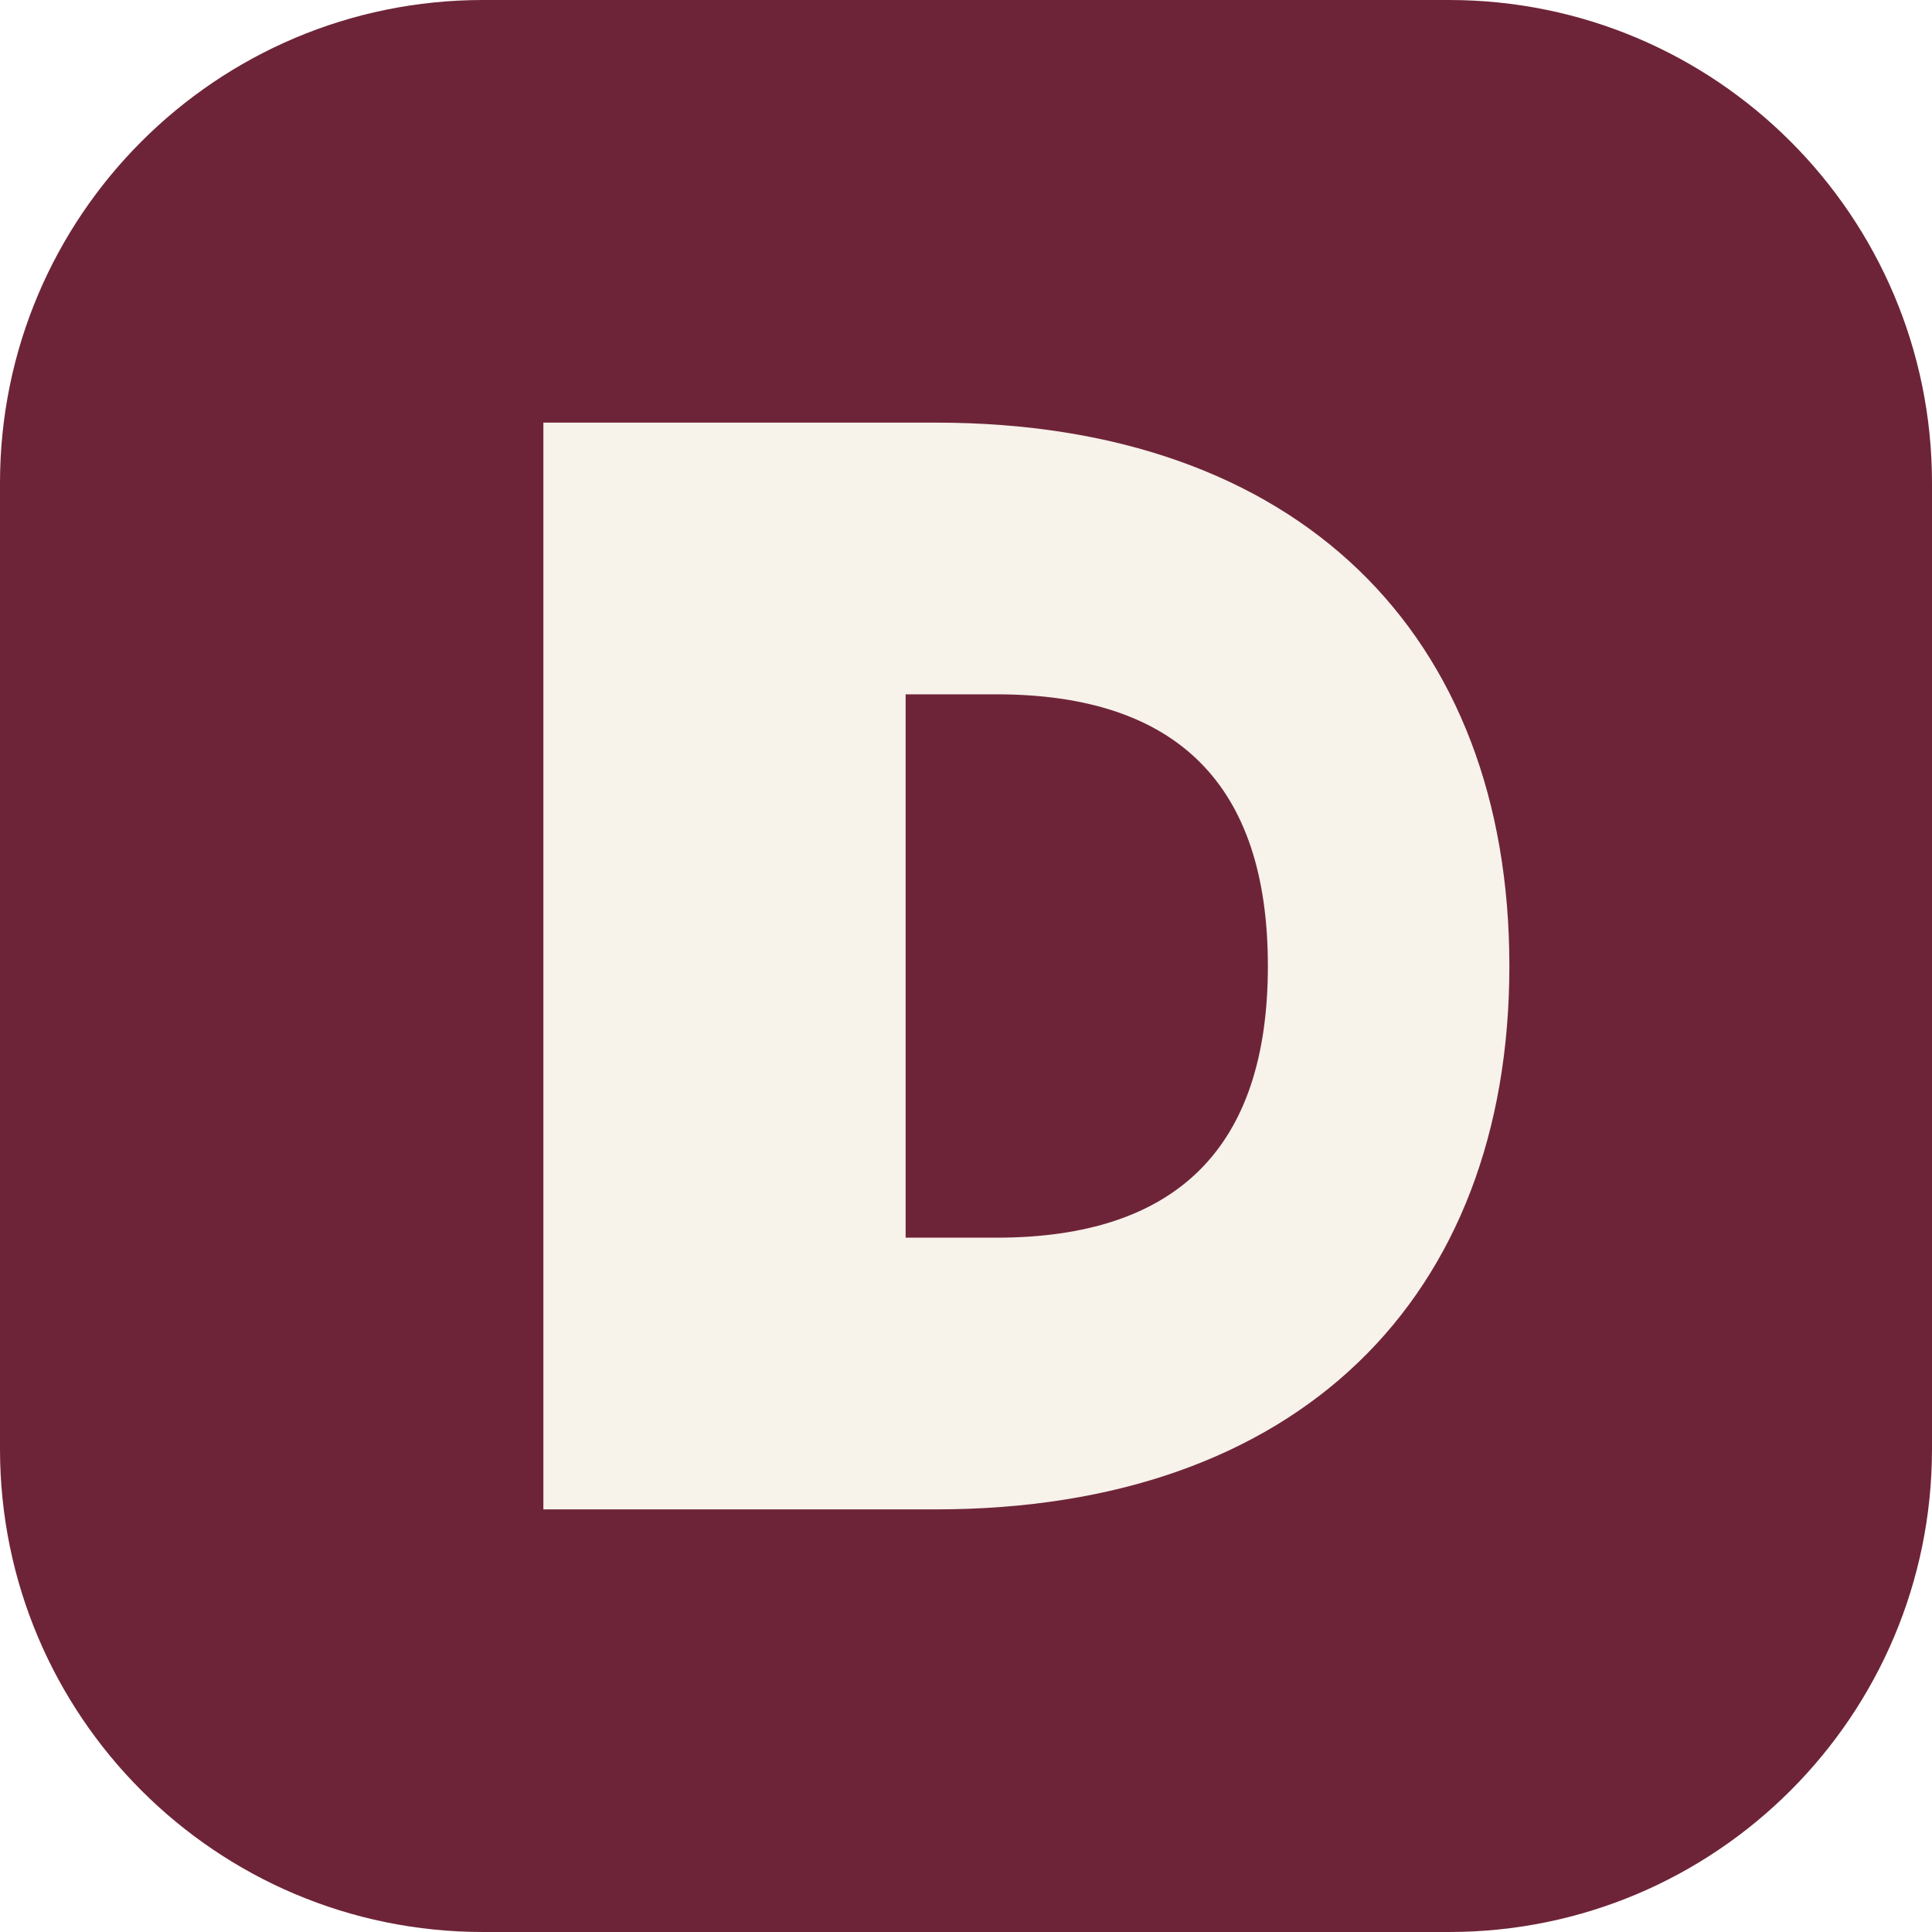
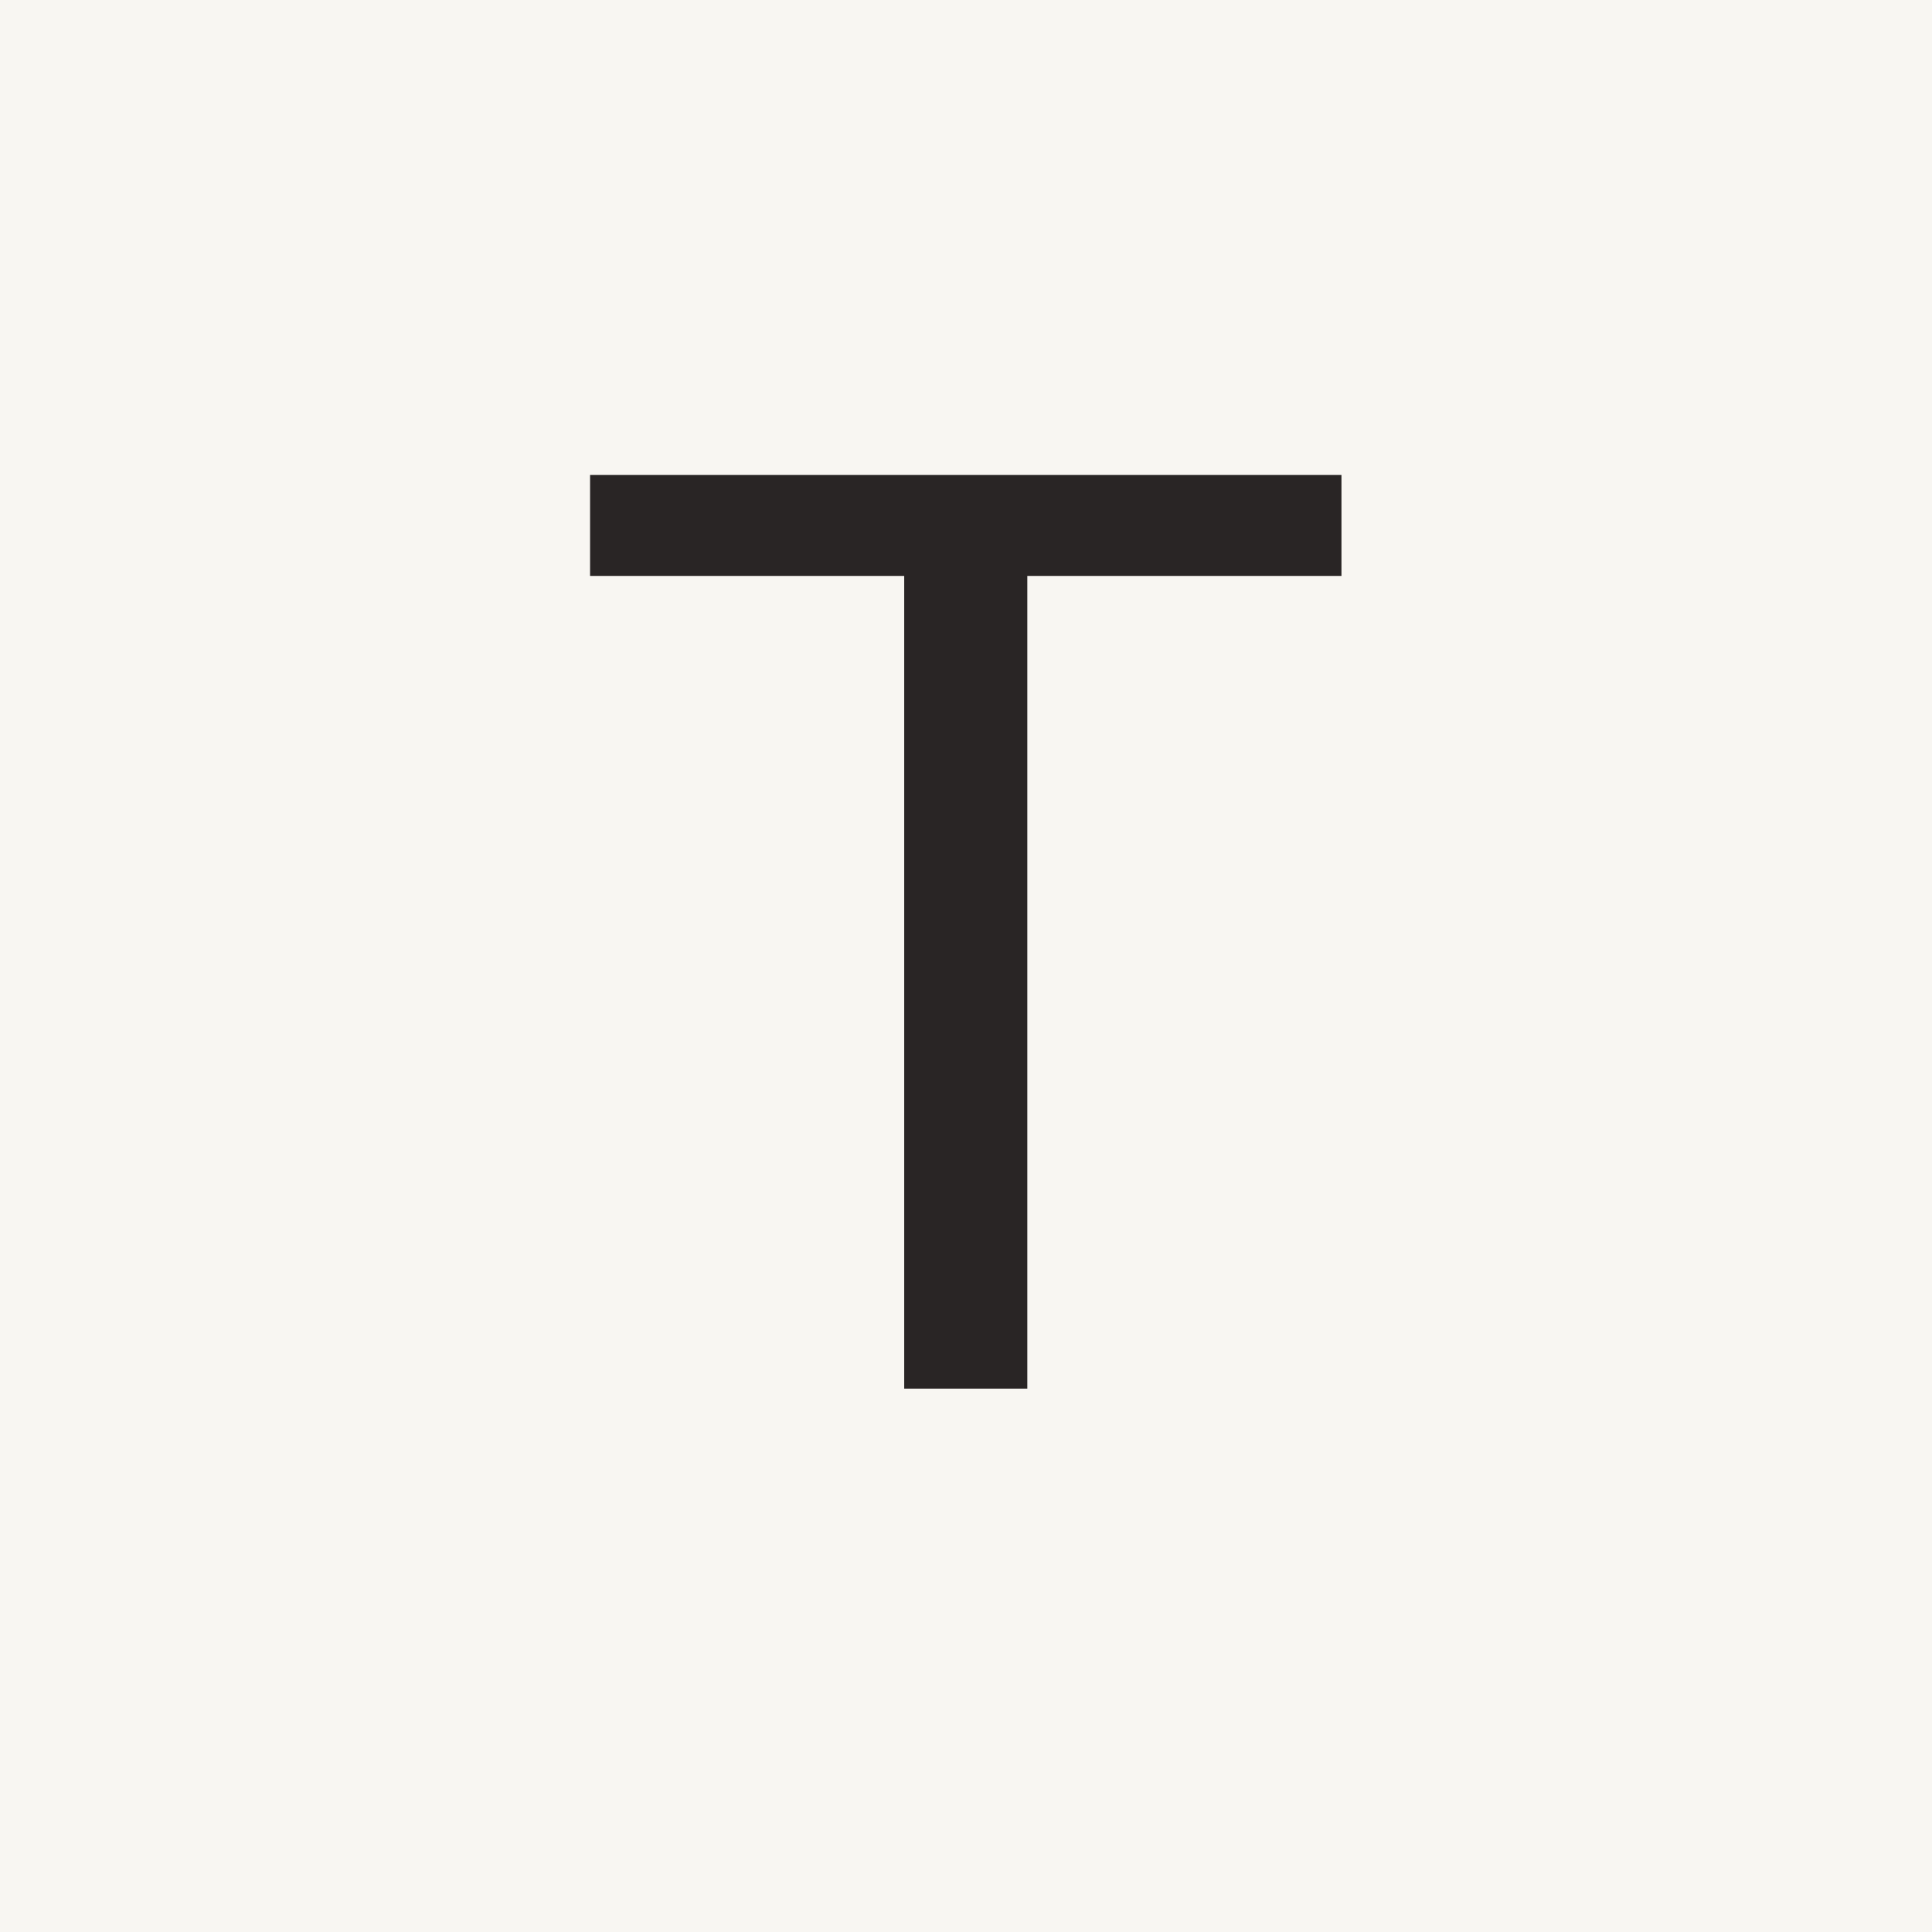
<svg xmlns="http://www.w3.org/2000/svg" viewBox="0 0 64 64">
-   <rect width="64" height="64" rx="16" fill="#6e2438" />
-   <path d="M18 14h13c12 0 19 7 19 18S43 50 31 50H18V14zm12 9v18h3c6 0 9-3 9-9s-3-9-9-9h-3z" fill="#f7f2ea" />
+   <rect width="64" height="64" fill="#f8f6f2" />
+   <text x="32" y="46" text-anchor="middle" font-family="Arial,sans-serif" font-size="44" fill="#292525">Т</text>
</svg>
